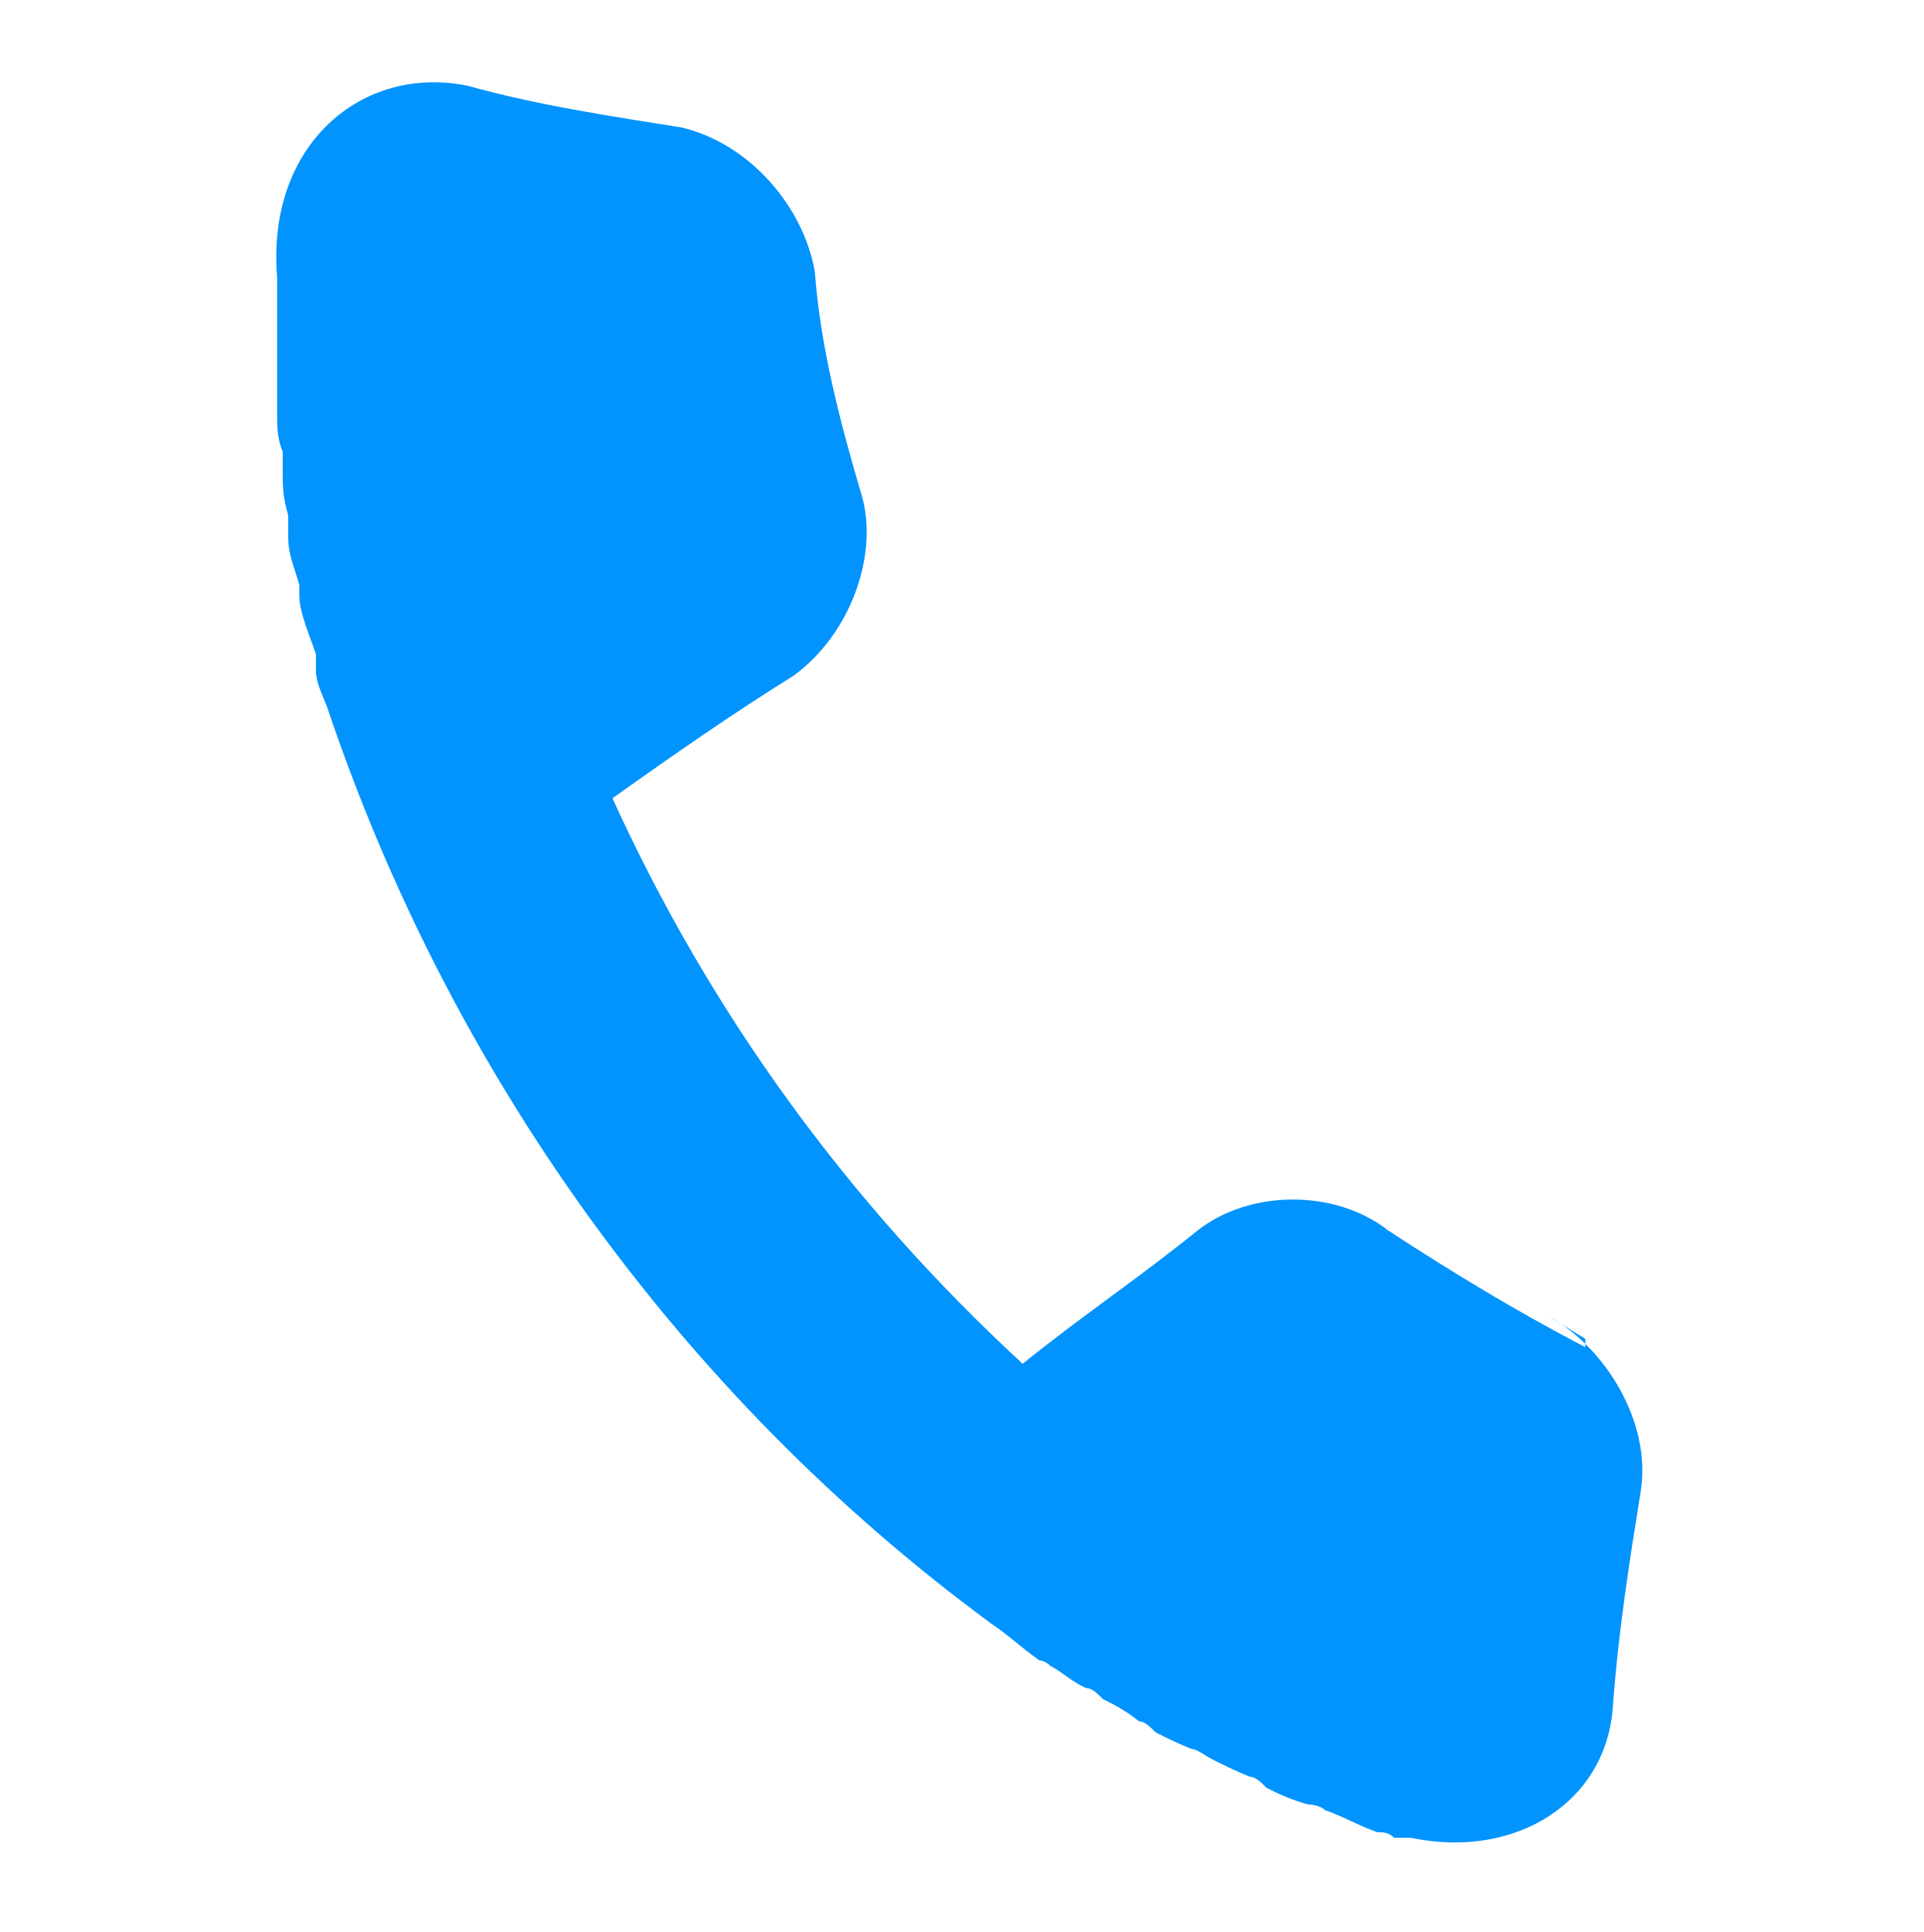
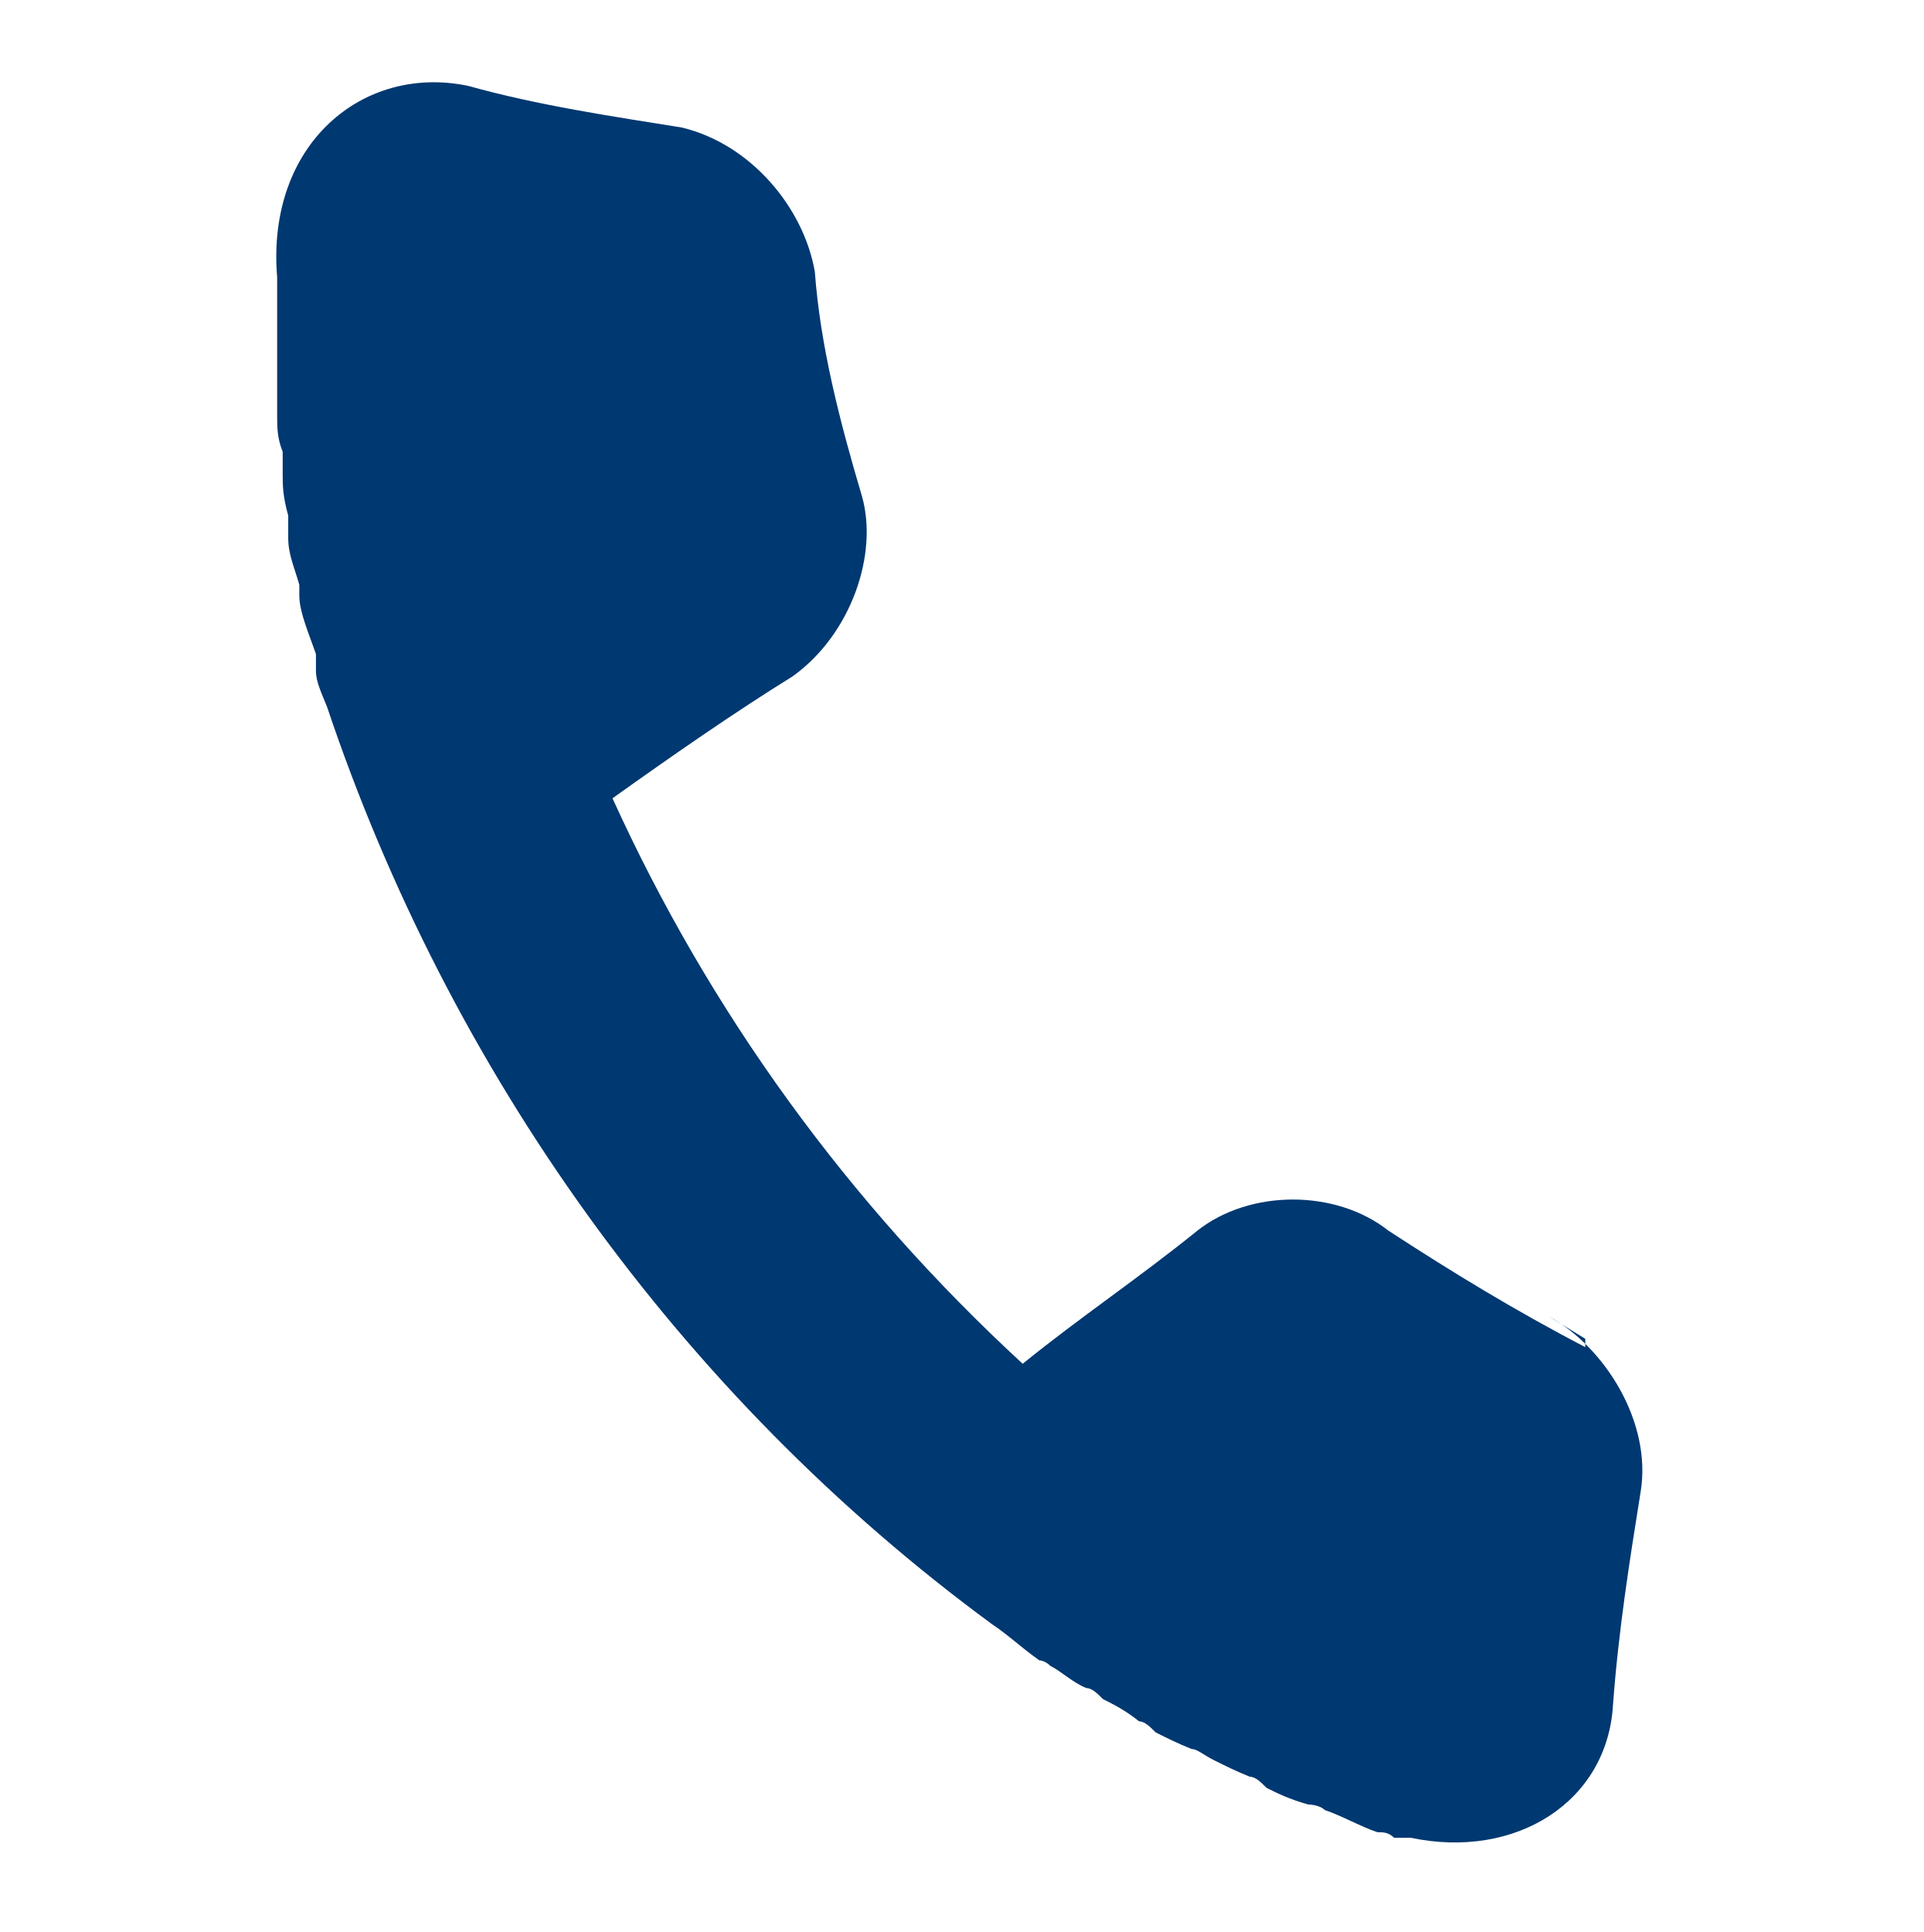
<svg xmlns="http://www.w3.org/2000/svg" id="Capa_1" version="1.1" viewBox="0 0 69.4 69.7">
  <defs>
    <style>
      .st0 {
-         fill: #0194fe;
+         fill: #003871;
      }
    </style>
  </defs>
  <path class="st0" d="M57.2,48.6c-2.5-1.3-4.8-2.7-7.1-4.2-1.9-1.5-5-1.5-6.9,0-2.1,1.7-4.2,3.1-6.3,4.8h0c-6.3-5.8-11.3-12.7-14.8-20.4h0c2.1-1.5,4.4-3.1,6.5-4.4,2.1-1.5,3.1-4.4,2.5-6.5-.8-2.7-1.5-5.4-1.7-8.1-.4-2.3-2.3-4.6-4.8-5.2-2.5-.4-5.2-.8-7.7-1.5-3.8-.8-7.3,2.1-6.9,6.9h0v5c0,.4,0,.8.2,1.3v.8c0,.4,0,.8.2,1.5v.8c0,.6.2,1,.4,1.7v.4c0,.6.4,1.5.6,2.1v.6c0,.4.2.8.4,1.3h0c4.4,13.1,12.7,24.8,24,33.1h0c.6.4,1,.8,1.7,1.3,0,0,.2,0,.4.2.4.2.8.6,1.3.8.2,0,.4.2.6.4.4.2.8.4,1.3.8.2,0,.4.2.6.4.4.2.8.4,1.3.6.2,0,.4.2.8.4.4.2.8.4,1.3.6.2,0,.4.2.6.4.4.2.8.4,1.5.6,0,0,.4,0,.6.2.6.2,1.3.6,1.9.8h0c.2,0,.4,0,.6.2h.6c3.8.8,7.1-1.3,7.3-4.8.2-2.7.6-5.2,1-7.7s-1.3-5.2-3.3-6.3l1.3.8s0,.3,0,.3Z" />
</svg>
